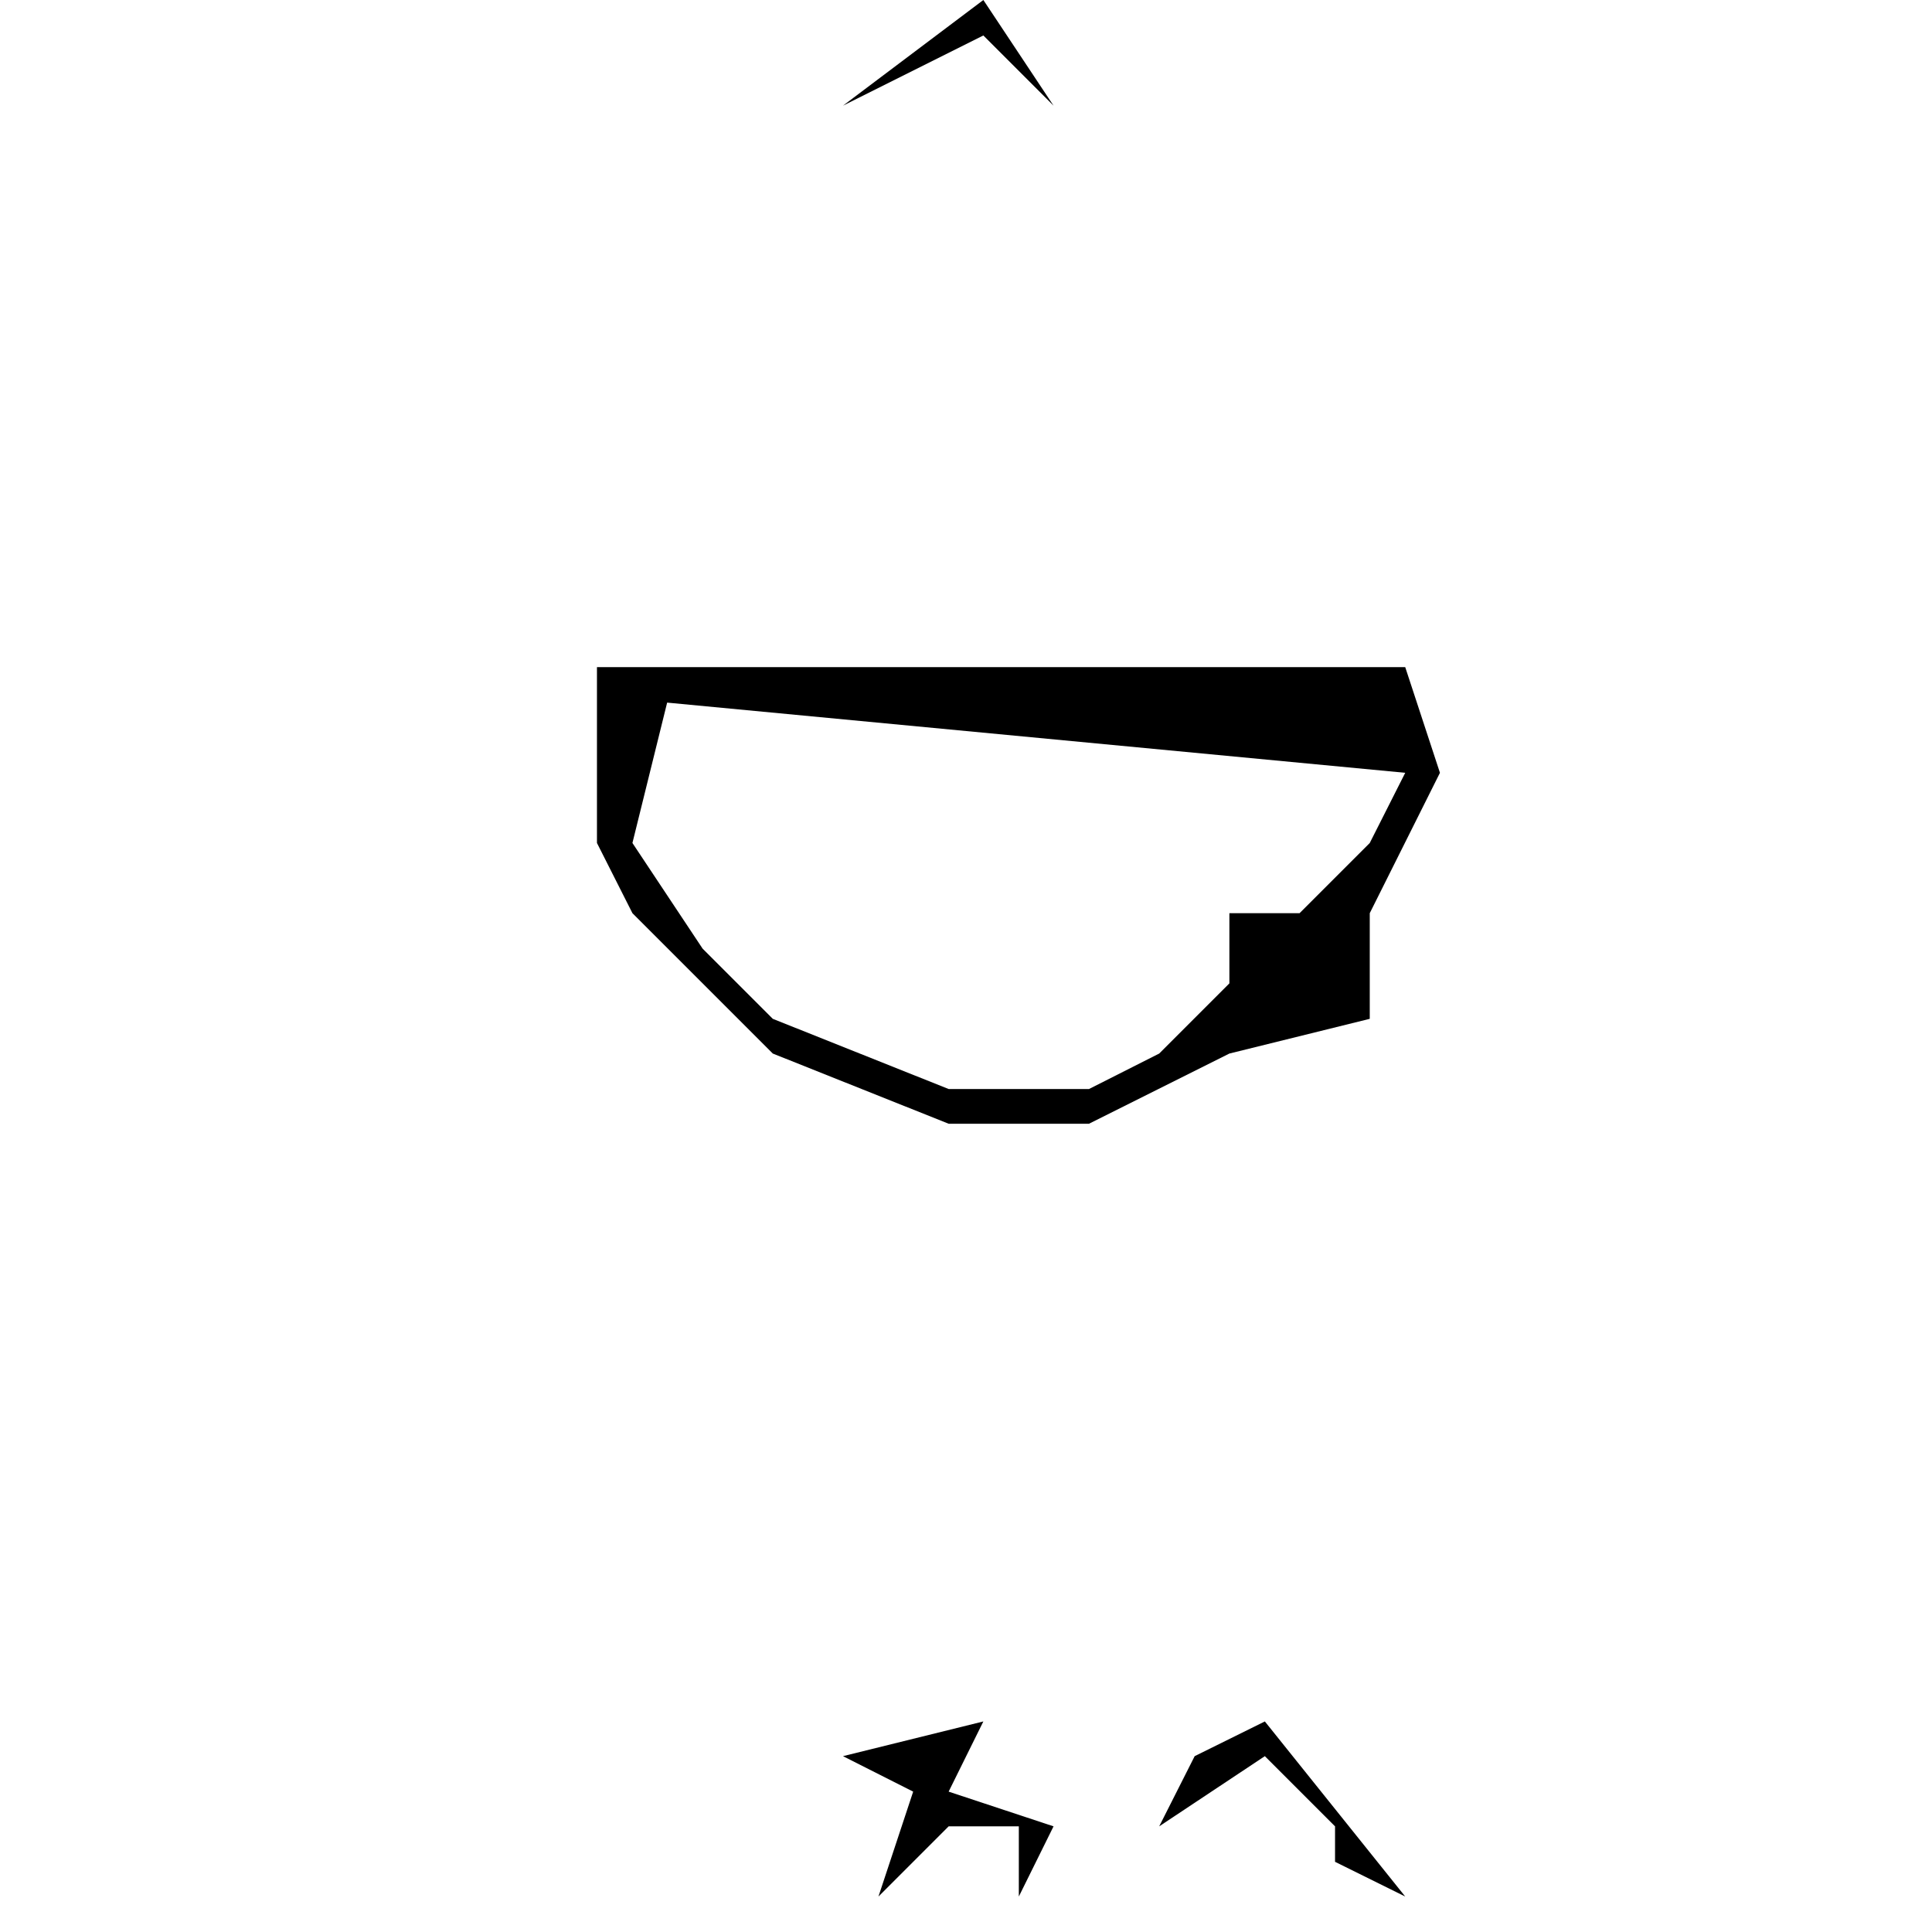
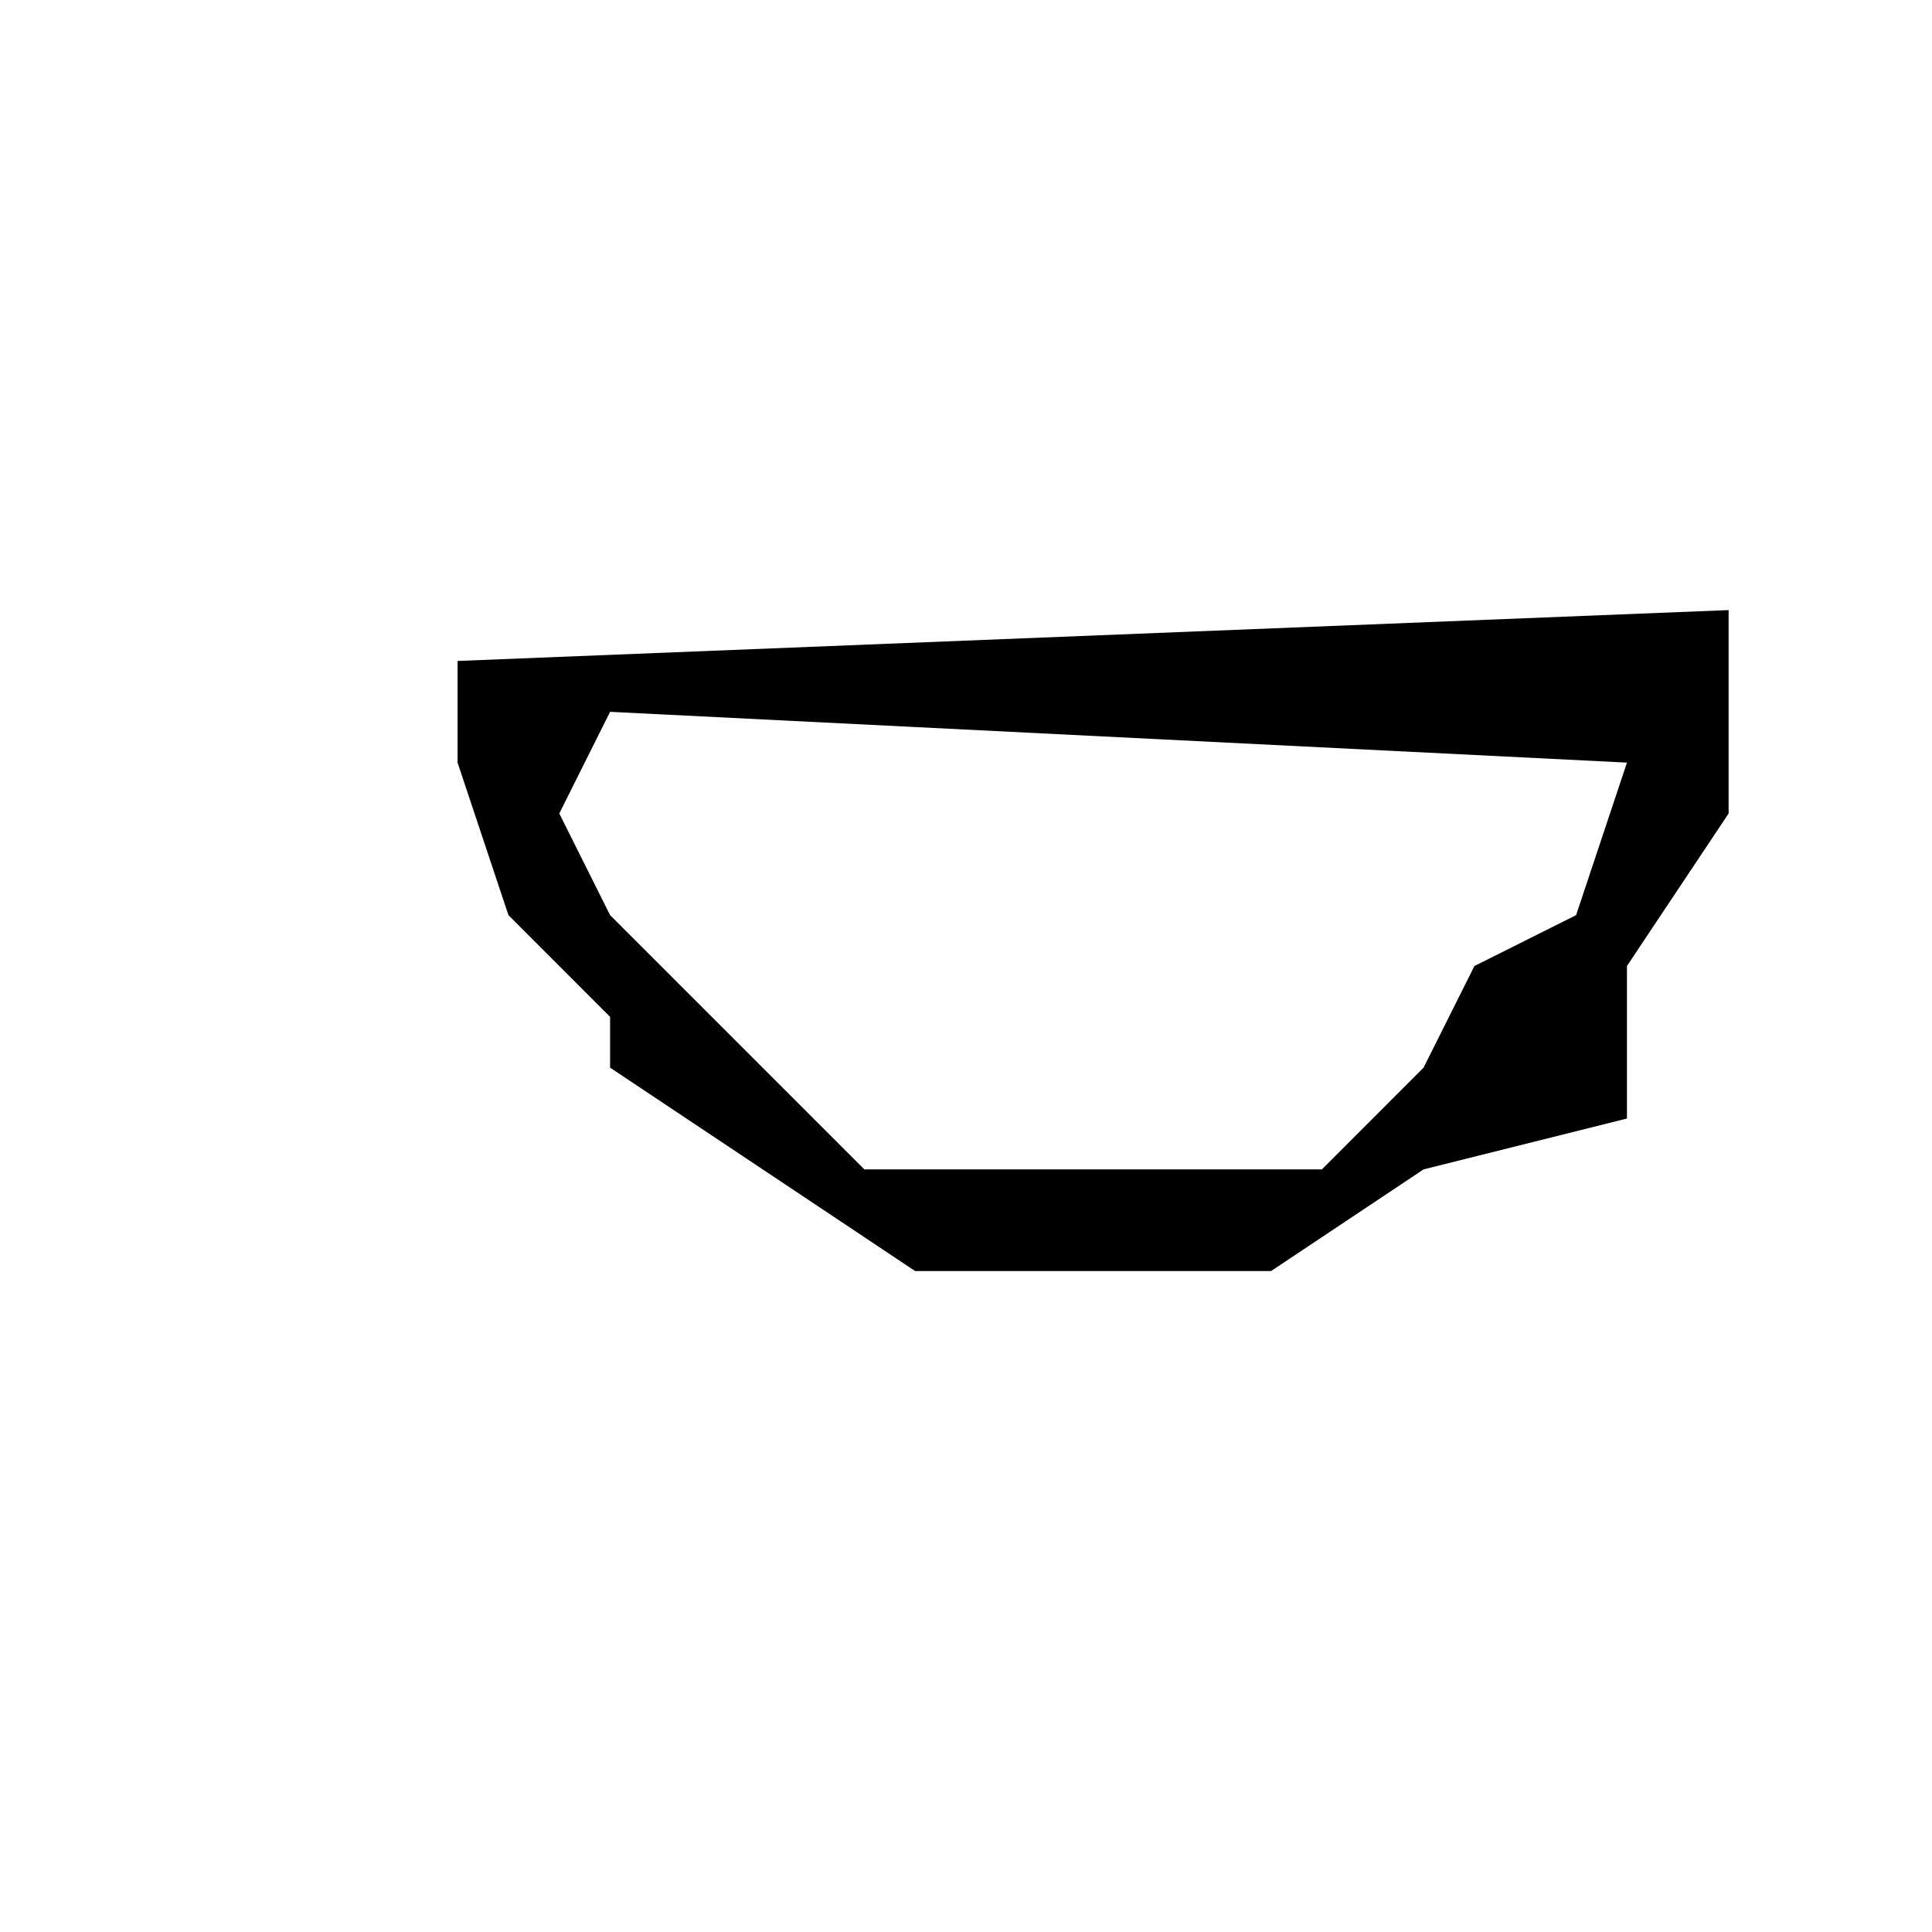
<svg xmlns="http://www.w3.org/2000/svg" viewBox="0 0 256 256" width="256" height="256">
-   <path d="M 153.6,242.0 L 167.6,232.7 L 176.9,242.0 L 176.9,246.7 L 186.2,251.3 L 167.6,228.1 L 158.3,232.7 Z M 111.7,232.7 L 121.0,237.4 L 116.4,251.3 L 125.7,242.0 L 135.0,242.0 L 135.0,251.3 L 139.6,242.0 L 125.7,237.4 L 130.3,228.1 Z M 79.1,88.4 L 79.1,111.7 L 83.8,121.0 L 102.4,139.6 L 125.7,148.9 L 144.3,148.9 L 162.9,139.6 L 181.5,135.0 L 181.5,121.0 L 190.8,102.4 L 186.2,88.4 Z M 83.8,111.7 L 88.4,93.1 L 186.2,102.4 L 181.5,111.7 L 172.2,121.0 L 162.9,121.0 L 162.9,130.3 L 153.6,139.6 L 144.3,144.3 L 125.7,144.3 L 102.4,135.0 L 93.1,125.7 Z M 111.7,14.0 L 130.3,4.7 L 139.6,14.0 L 130.3,0.0 Z" fill="currentColor" fill-rule="evenodd" />
+   <path d="M 60.63,87.58 L 60.63,101.05 L 67.37,121.26 L 80.84,134.74 L 80.84,141.47 L 121.26,168.42 L 168.42,168.42 L 188.63,154.95 L 215.58,148.21 L 215.58,128.0 L 229.05,107.79 L 229.05,80.84 Z M 74.11,107.79 L 80.84,94.32 L 215.58,101.05 L 208.84,121.26 L 195.37,128.0 L 188.63,141.47 L 175.16,154.95 L 114.53,154.95 L 80.84,121.26 Z" fill="currentColor" fill-rule="evenodd" />
</svg>
